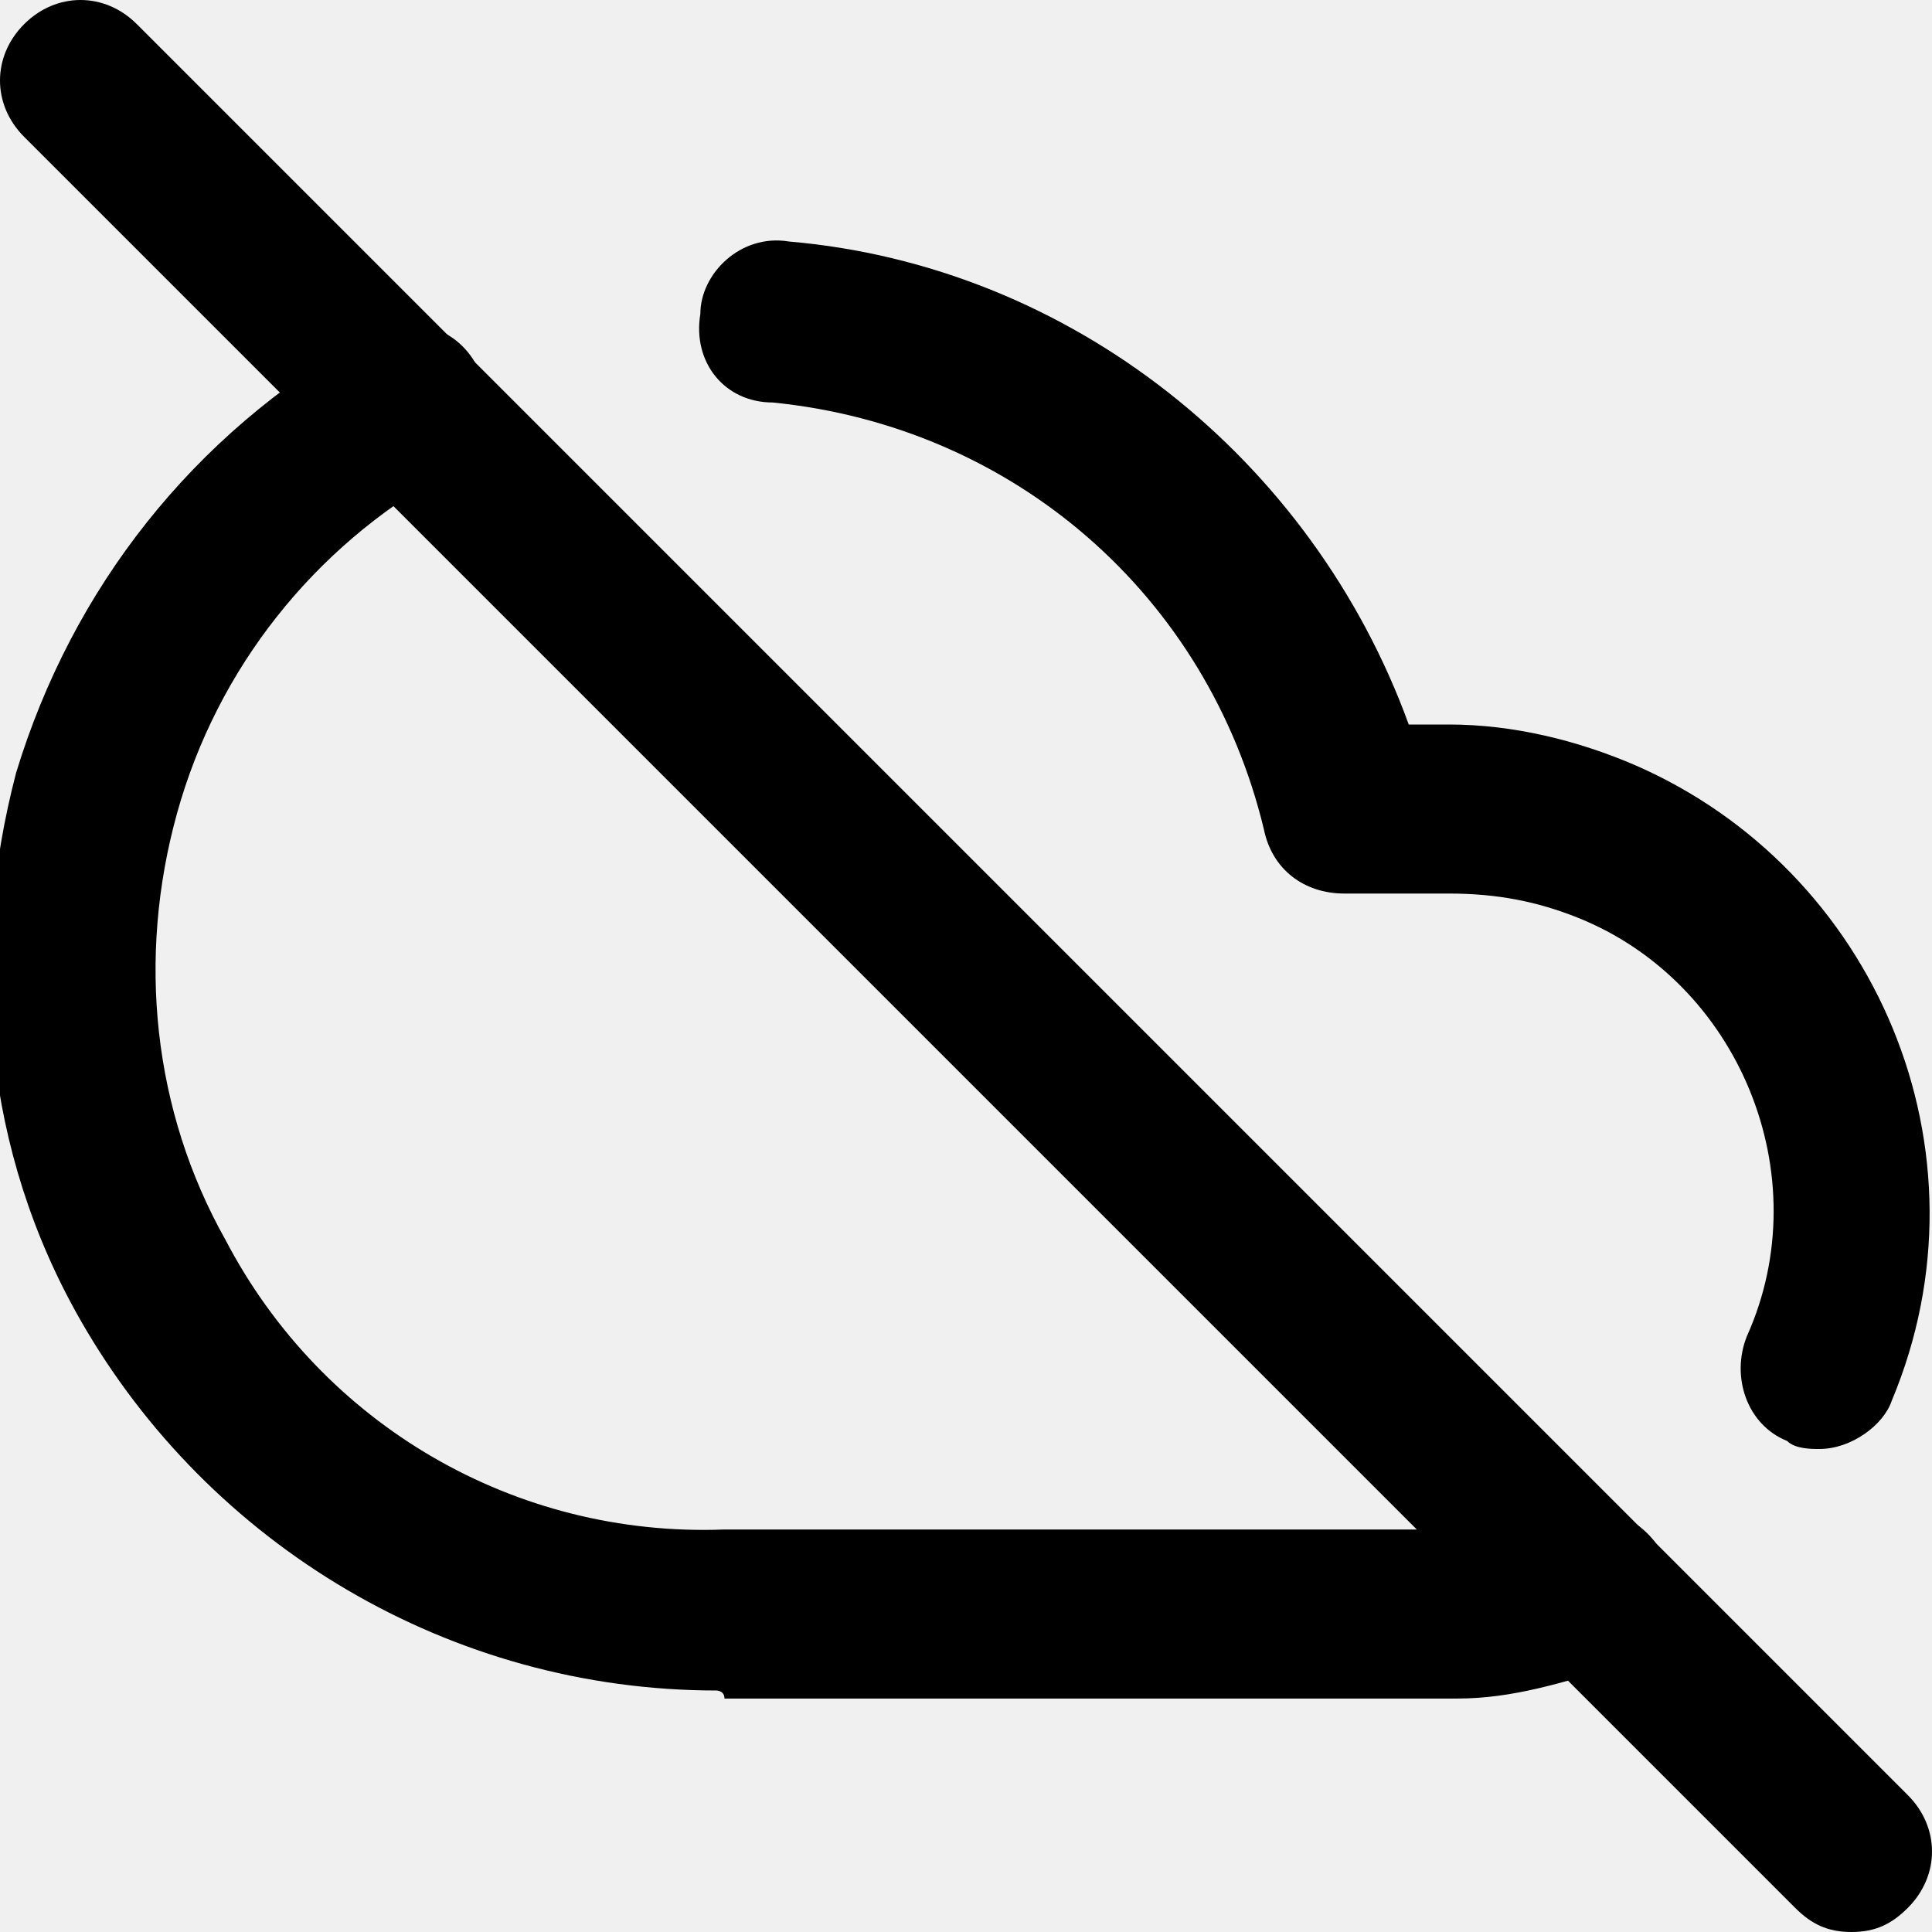
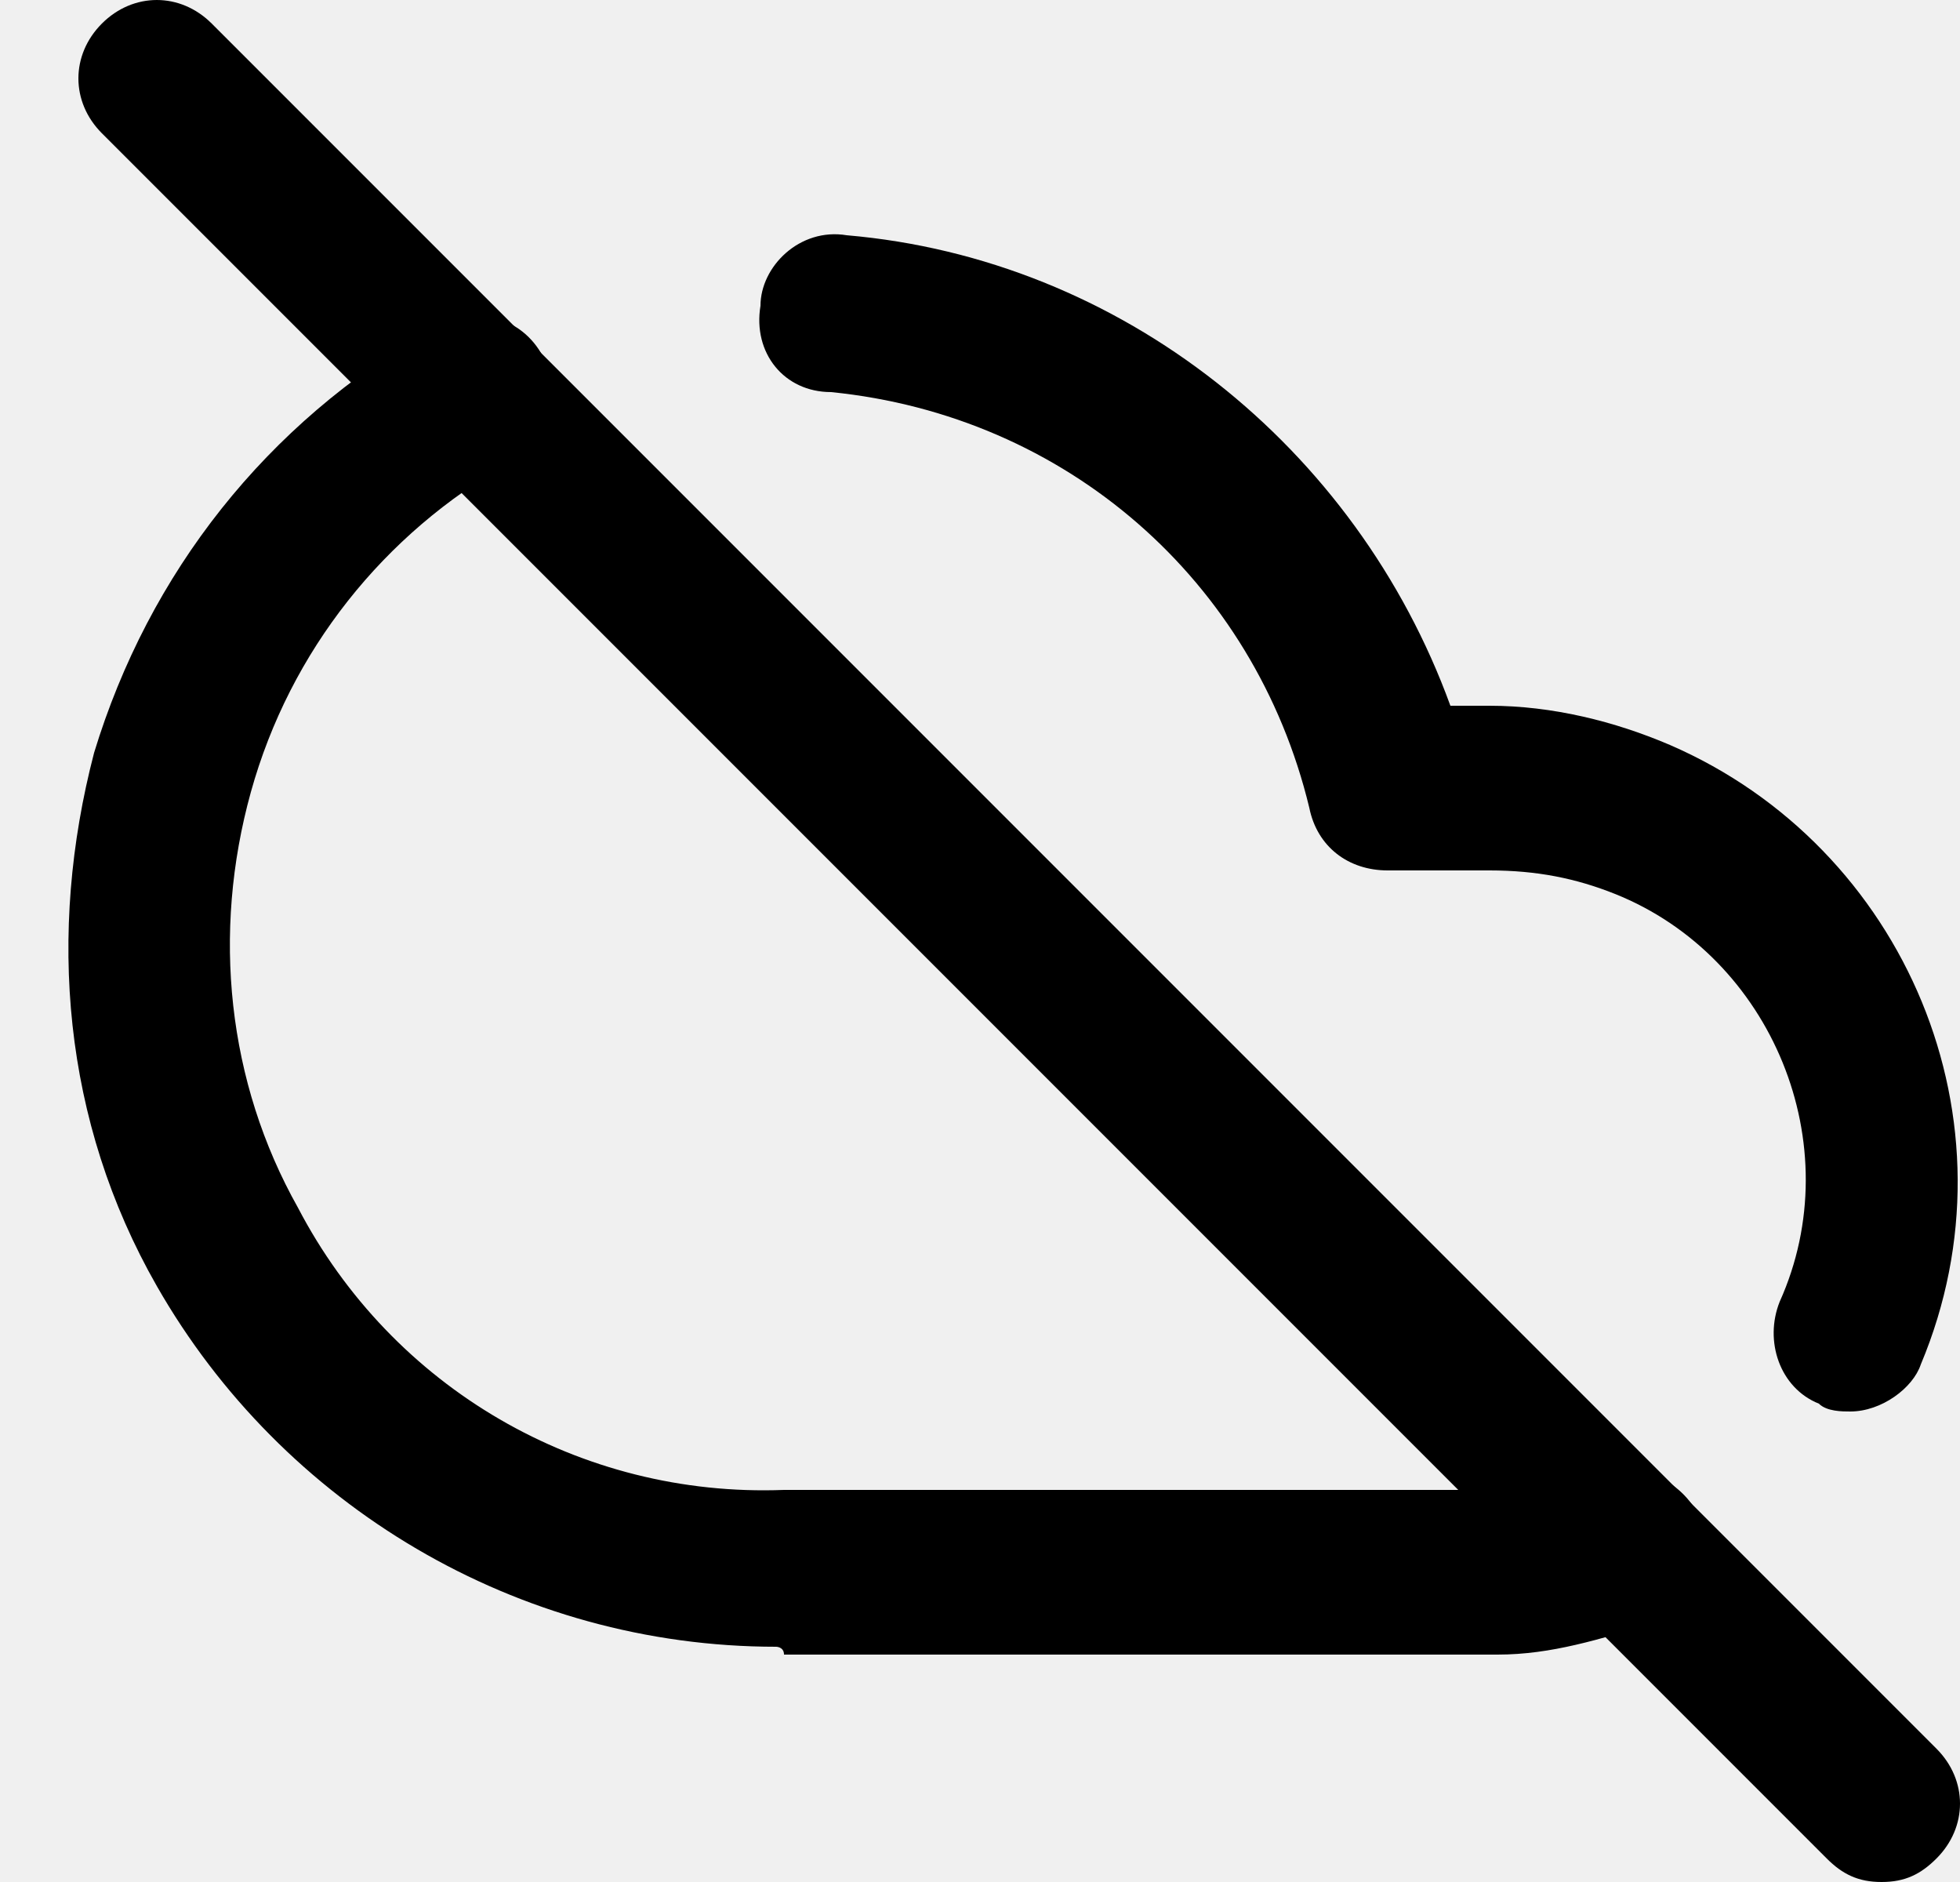
- <svg xmlns="http://www.w3.org/2000/svg" width="24" height="24" viewBox="0 0 24 24" fill="none">
-   <rect width="24" height="24" fill="none" />
-   <g clip-path="url(#clip0)">
-     <path d="M8.9 21C5.6 21 2.6 19.2 1 16.4C-0.2 14.3 -0.4 11.9 0.2 9.6C0.9 7.3 2.4 5.4 4.5 4.2C5 3.9 5.6 4 5.9 4.5C6.1 5 6 5.6 5.5 5.9C3.9 6.8 2.7 8.3 2.2 10.1C1.7 11.9 1.9 13.8 2.8 15.4C4 17.7 6.4 19.1 9 19H18C18.5 19 18.9 18.9 19.4 18.8C19.9 18.6 20.5 18.9 20.7 19.4C20.9 19.9 20.6 20.5 20.1 20.7C19.4 20.9 18.8 21.1 18.1 21.1H9C9 21 8.9 21 8.9 21ZM22.6 18C22.5 18 22.3 18 22.2 17.9C21.7 17.7 21.5 17.1 21.7 16.6C22.6 14.6 21.6 12.2 19.6 11.4C19.1 11.2 18.6 11.1 18 11.1H16.7C16.2 11.1 15.8 10.8 15.7 10.3C15 7.4 12.6 5.3 9.6 5C9 5 8.6 4.5 8.7 3.9C8.7 3.4 9.2 2.9 9.8 3C13.3 3.3 16.3 5.7 17.5 9H18C18.8 9 19.6 9.2 20.3 9.5C23.3 10.8 24.8 14.3 23.5 17.4C23.4 17.7 23 18 22.6 18Z" fill="black" />
-     <path d="M23 24C22.7 24 22.5 23.9 22.3 23.7L0.3 1.7C-0.1 1.3 -0.1 0.7 0.3 0.3C0.7 -0.1 1.3 -0.1 1.7 0.3L23.7 22.3C24.1 22.7 24.1 23.3 23.7 23.7C23.5 23.9 23.3 24 23 24Z" fill="black" />
-   </g>
-   <defs>
-     <clipPath id="clip0">
-       <rect width="24" height="24" fill="white" />
-     </clipPath>
-   </defs>
+ <svg xmlns="http://www.w3.org/2000/svg" width="25" height="24" viewBox="0 0 25 24" fill="none">
+   <rect width="25" height="24" fill="none" />
+   <path d="M9.9 21C6.6 21 3.6 19.2 2 16.4C0.8 14.3 0.6 11.9 1.2 9.6C1.9 7.3 3.4 5.4 5.5 4.2C6 3.9 6.6 4 6.9 4.5C7.1 5 7 5.6 6.5 5.9C4.9 6.8 3.7 8.3 3.2 10.1C2.7 11.9 2.9 13.8 3.8 15.4C5 17.7 7.4 19.1 10 19H19C19.5 19 19.9 18.9 20.4 18.8C20.9 18.6 21.5 18.9 21.7 19.4C21.9 19.9 21.6 20.5 21.1 20.7C20.4 20.9 19.8 21.1 19.1 21.1H10C10 21 9.9 21 9.9 21ZM23.6 18C23.5 18 23.3 18 23.2 17.9C22.7 17.7 22.5 17.1 22.7 16.6C23.6 14.6 22.6 12.2 20.6 11.4C20.1 11.2 19.6 11.1 19 11.1H17.7C17.2 11.1 16.8 10.8 16.7 10.3C16 7.4 13.6 5.3 10.6 5C10 5 9.6 4.5 9.7 3.9C9.7 3.4 10.2 2.9 10.8 3C14.3 3.3 17.3 5.7 18.5 9H19C19.8 9 20.6 9.2 21.3 9.5C24.3 10.8 25.8 14.3 24.5 17.4C24.4 17.7 24 18 23.6 18Z" fill="black" />
+   <path d="M24 24C23.7 24 23.5 23.9 23.3 23.7L1.3 1.7C0.9 1.3 0.9 0.7 1.3 0.3C1.7 -0.1 2.3 -0.1 2.7 0.3L24.7 22.3C25.1 22.7 25.1 23.3 24.7 23.7C24.5 23.9 24.3 24 24 24Z" fill="black" />
</svg>
